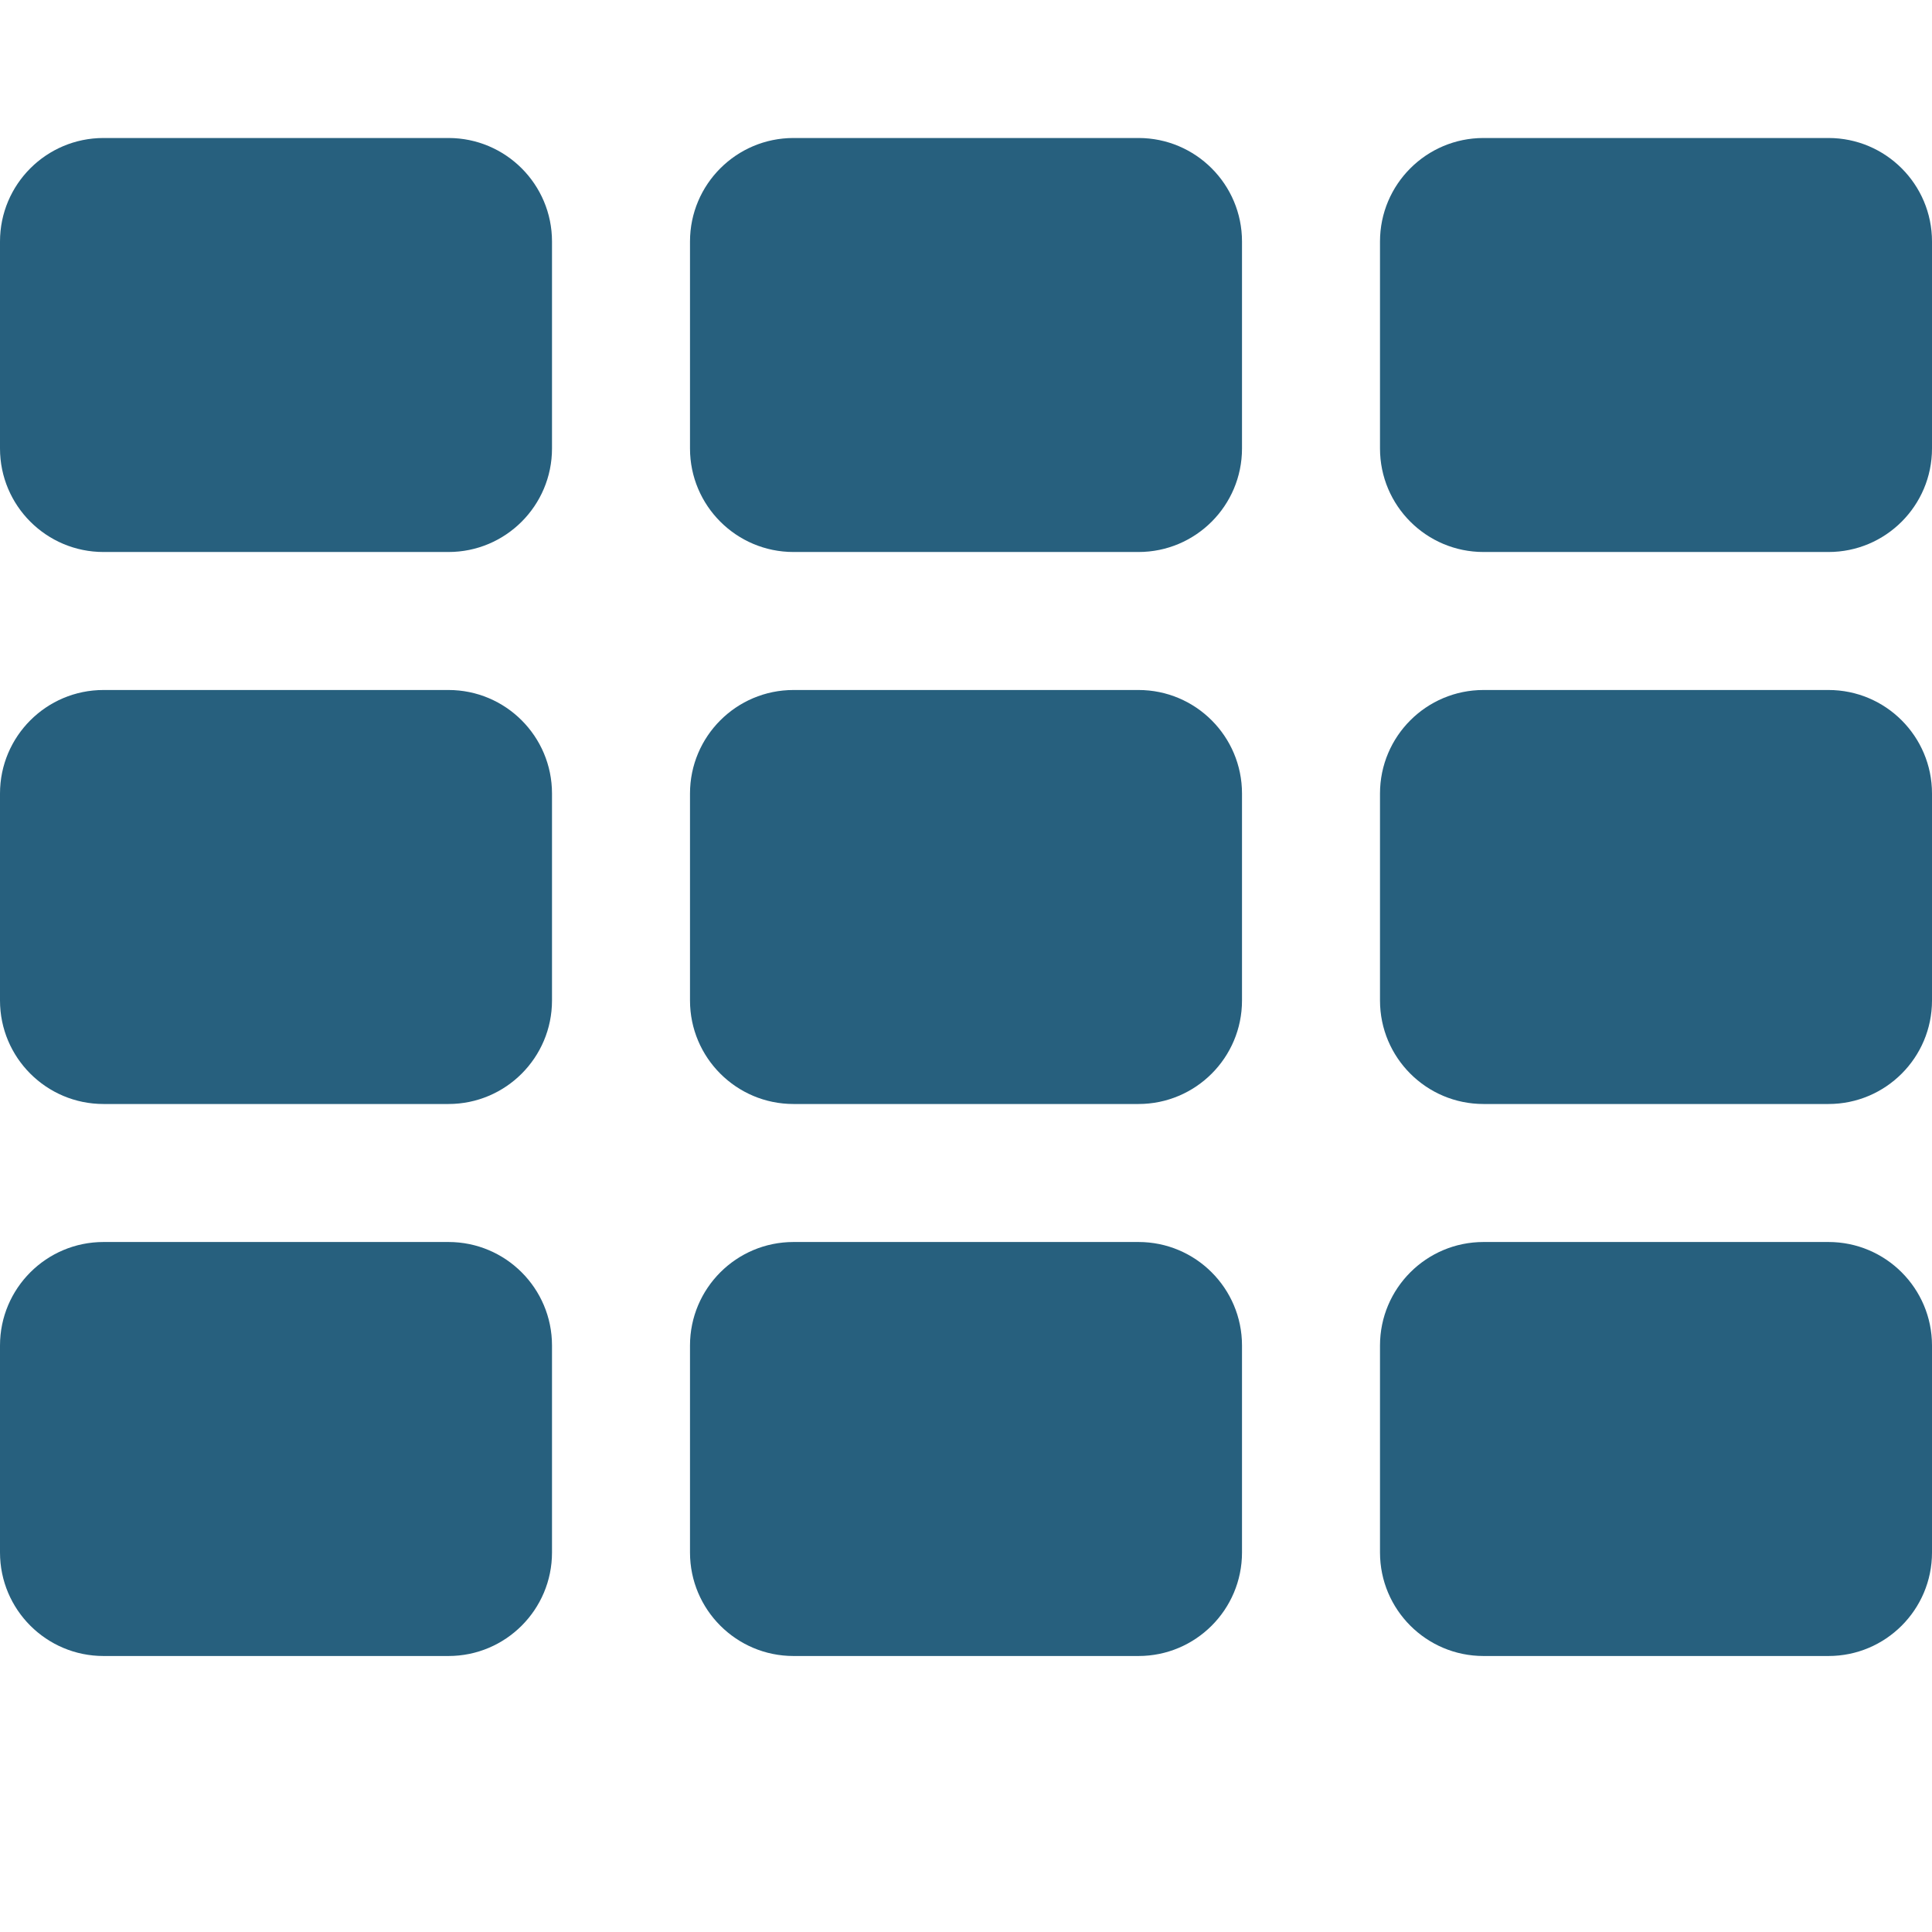
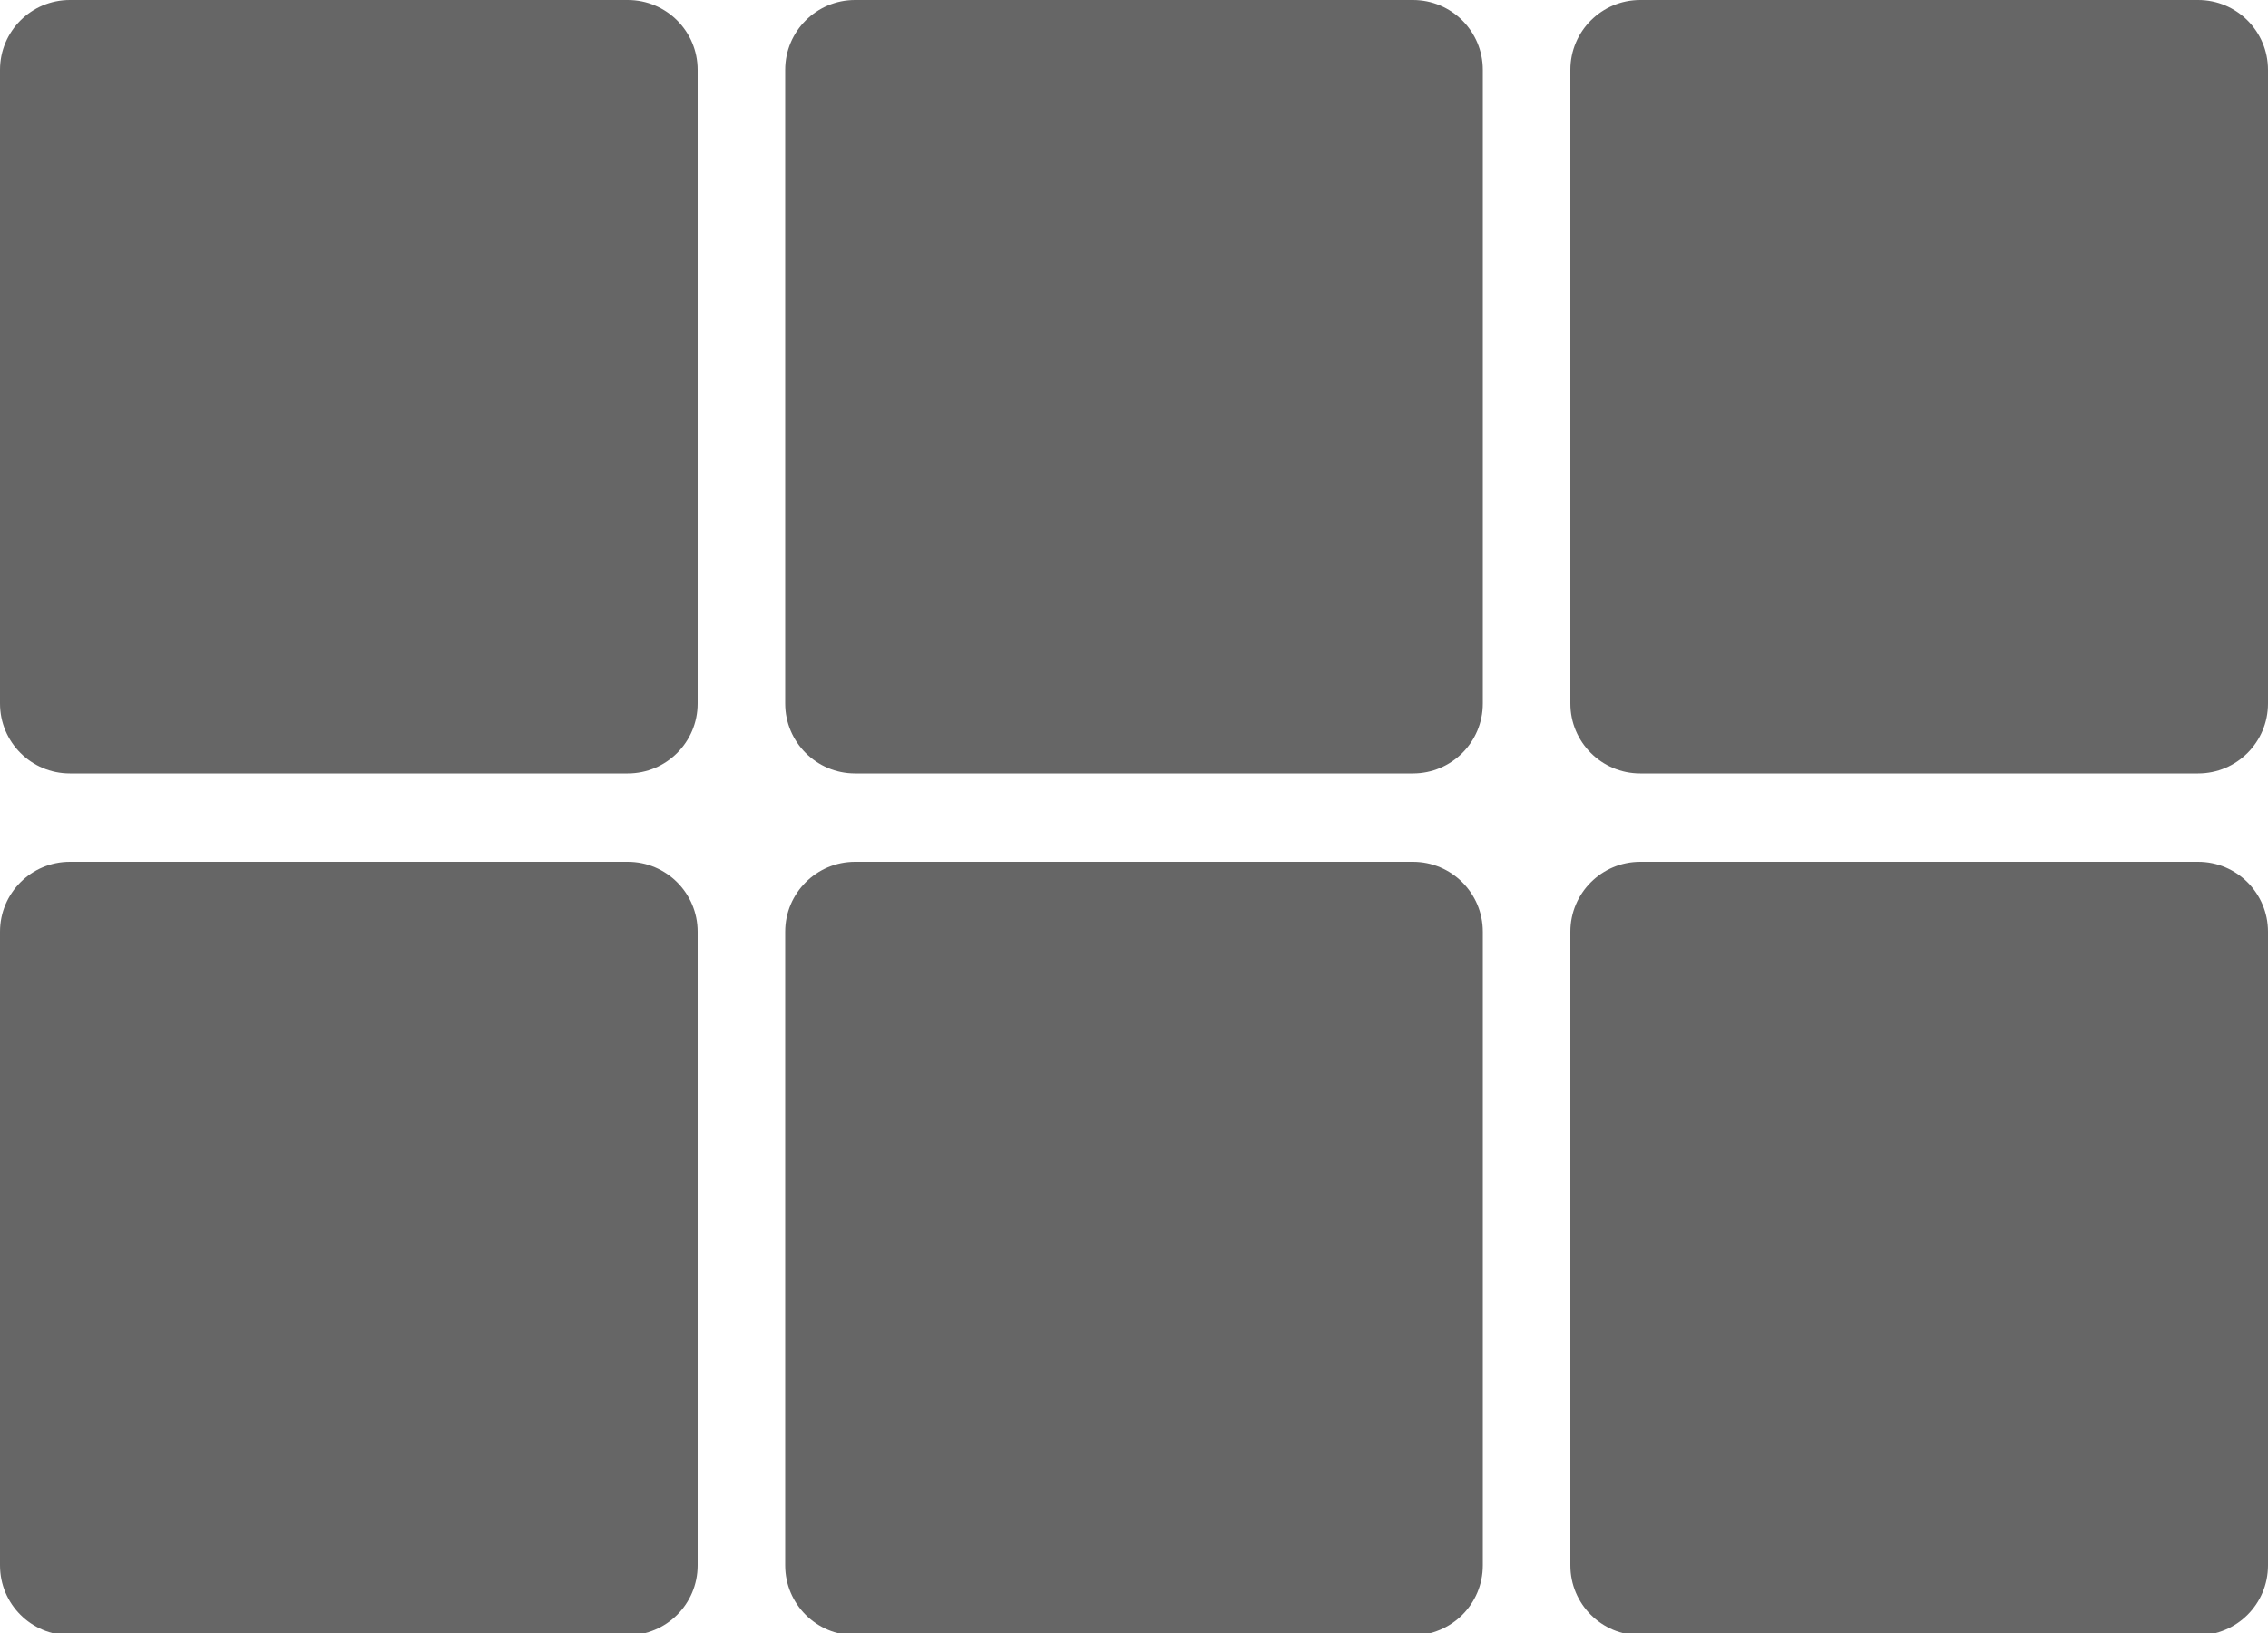
- <svg xmlns="http://www.w3.org/2000/svg" version="1.1" width="28" height="28" viewBox="0 0 28 28">
-   <path fill="#27607e" d="M8 19.5v3c0 0.828-0.672 1.5-1.5 1.5h-5c-0.828 0-1.5-0.672-1.5-1.5v-3c0-0.828 0.672-1.5 1.5-1.5h5c0.828 0 1.5 0.672 1.5 1.5zM8 11.5v3c0 0.828-0.672 1.5-1.5 1.5h-5c-0.828 0-1.5-0.672-1.5-1.5v-3c0-0.828 0.672-1.5 1.5-1.5h5c0.828 0 1.5 0.672 1.5 1.5zM18 19.5v3c0 0.828-0.672 1.5-1.5 1.5h-5c-0.828 0-1.5-0.672-1.5-1.5v-3c0-0.828 0.672-1.5 1.5-1.5h5c0.828 0 1.5 0.672 1.5 1.5zM8 3.5v3c0 0.828-0.672 1.5-1.5 1.5h-5c-0.828 0-1.5-0.672-1.5-1.5v-3c0-0.828 0.672-1.5 1.5-1.5h5c0.828 0 1.5 0.672 1.5 1.5zM18 11.5v3c0 0.828-0.672 1.5-1.5 1.5h-5c-0.828 0-1.5-0.672-1.5-1.5v-3c0-0.828 0.672-1.5 1.5-1.5h5c0.828 0 1.5 0.672 1.5 1.5zM28 19.5v3c0 0.828-0.672 1.5-1.5 1.5h-5c-0.828 0-1.5-0.672-1.5-1.5v-3c0-0.828 0.672-1.5 1.5-1.5h5c0.828 0 1.5 0.672 1.5 1.5zM18 3.5v3c0 0.828-0.672 1.5-1.5 1.5h-5c-0.828 0-1.5-0.672-1.5-1.5v-3c0-0.828 0.672-1.5 1.5-1.5h5c0.828 0 1.5 0.672 1.5 1.5zM28 11.5v3c0 0.828-0.672 1.5-1.5 1.5h-5c-0.828 0-1.5-0.672-1.5-1.5v-3c0-0.828 0.672-1.5 1.5-1.5h5c0.828 0 1.5 0.672 1.5 1.5zM28 3.5v3c0 0.828-0.672 1.5-1.5 1.5h-5c-0.828 0-1.5-0.672-1.5-1.5v-3c0-0.828 0.672-1.5 1.5-1.5h5c0.828 0 1.5 0.672 1.5 1.5z" />
+ <svg xmlns="http://www.w3.org/2000/svg" id="Layer_1" data-name="Layer 1" width="50" height="36" viewBox="0 0 50 36">
+   <defs>
+     <style>.cls-1{fill:#666;}</style>
+   </defs>
+   <rect class="cls-1" y="19" width="15.38" height="17.05" rx="1.54" ry="1.54" />
+   <rect class="cls-1" x="17.31" y="19" width="15.38" height="17.05" rx="1.54" ry="1.54" />
+   <rect class="cls-1" x="34.62" y="19" width="15.38" height="17.05" rx="1.54" ry="1.54" />
+   <rect class="cls-1" width="15.38" height="17.05" rx="1.54" ry="1.54" />
+   <rect class="cls-1" x="17.31" width="15.38" height="17.05" rx="1.54" ry="1.54" />
+   <rect class="cls-1" x="34.62" width="15.38" height="17.05" rx="1.54" ry="1.54" />
</svg>
